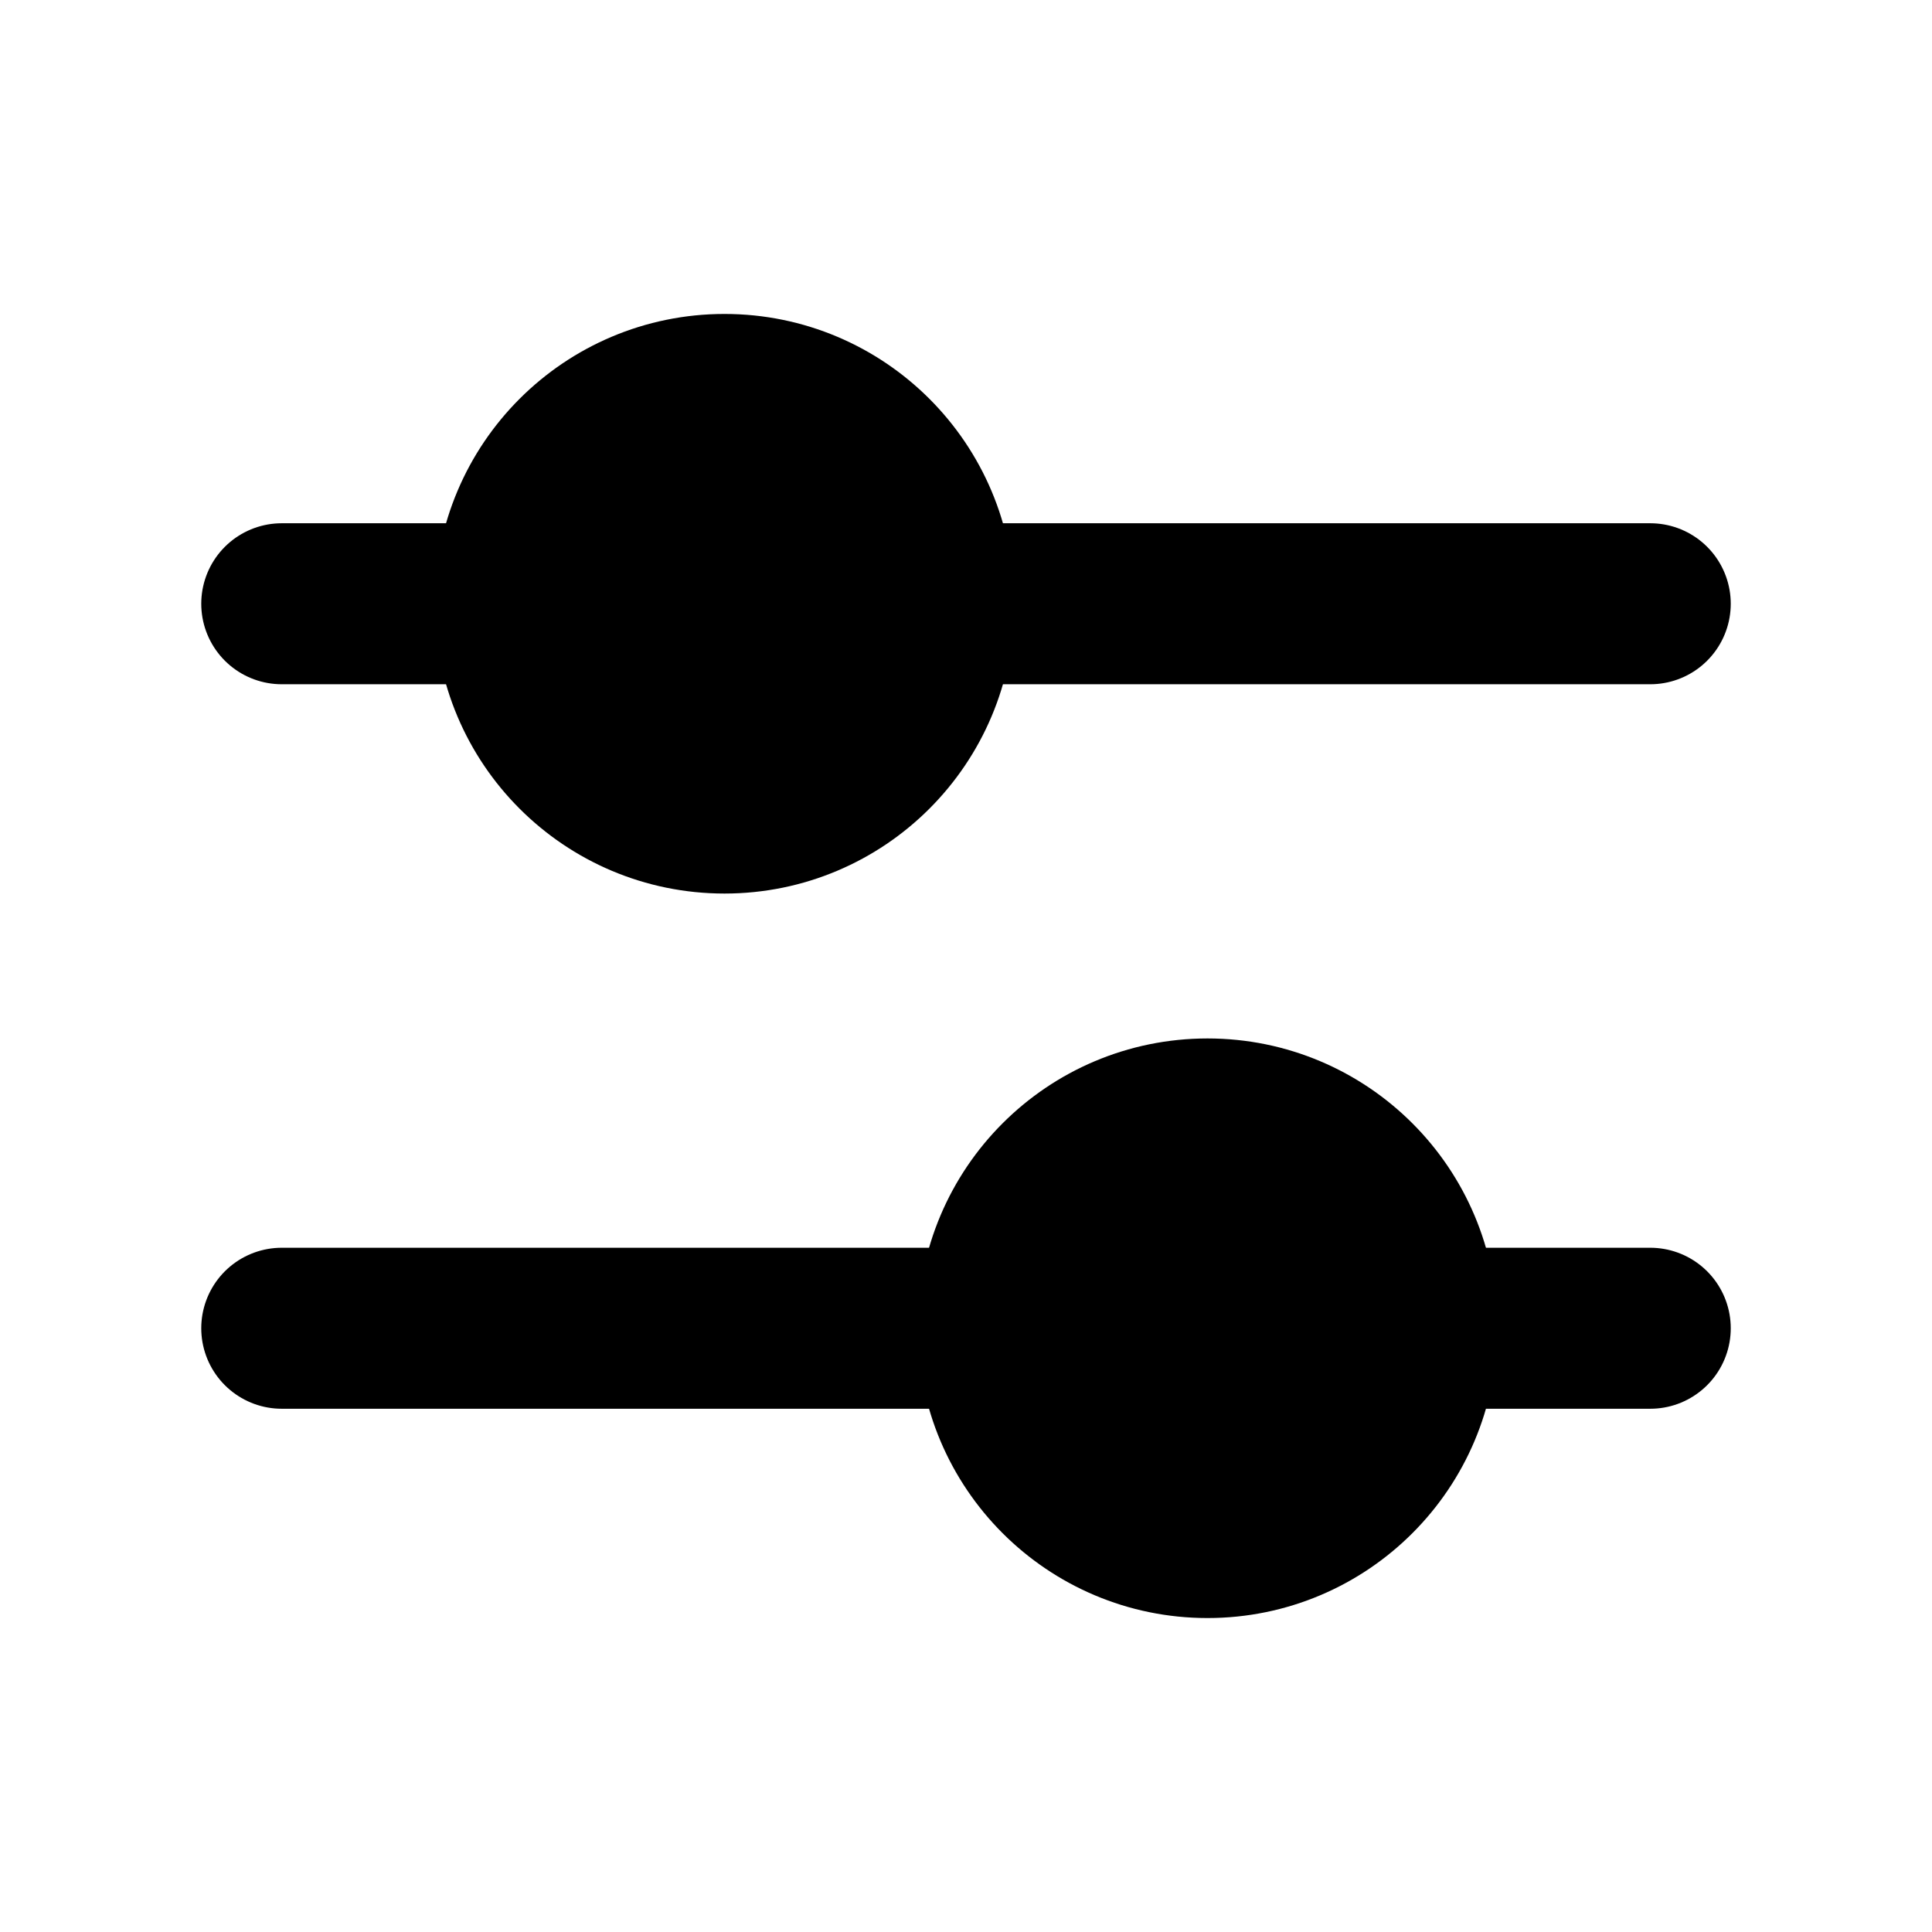
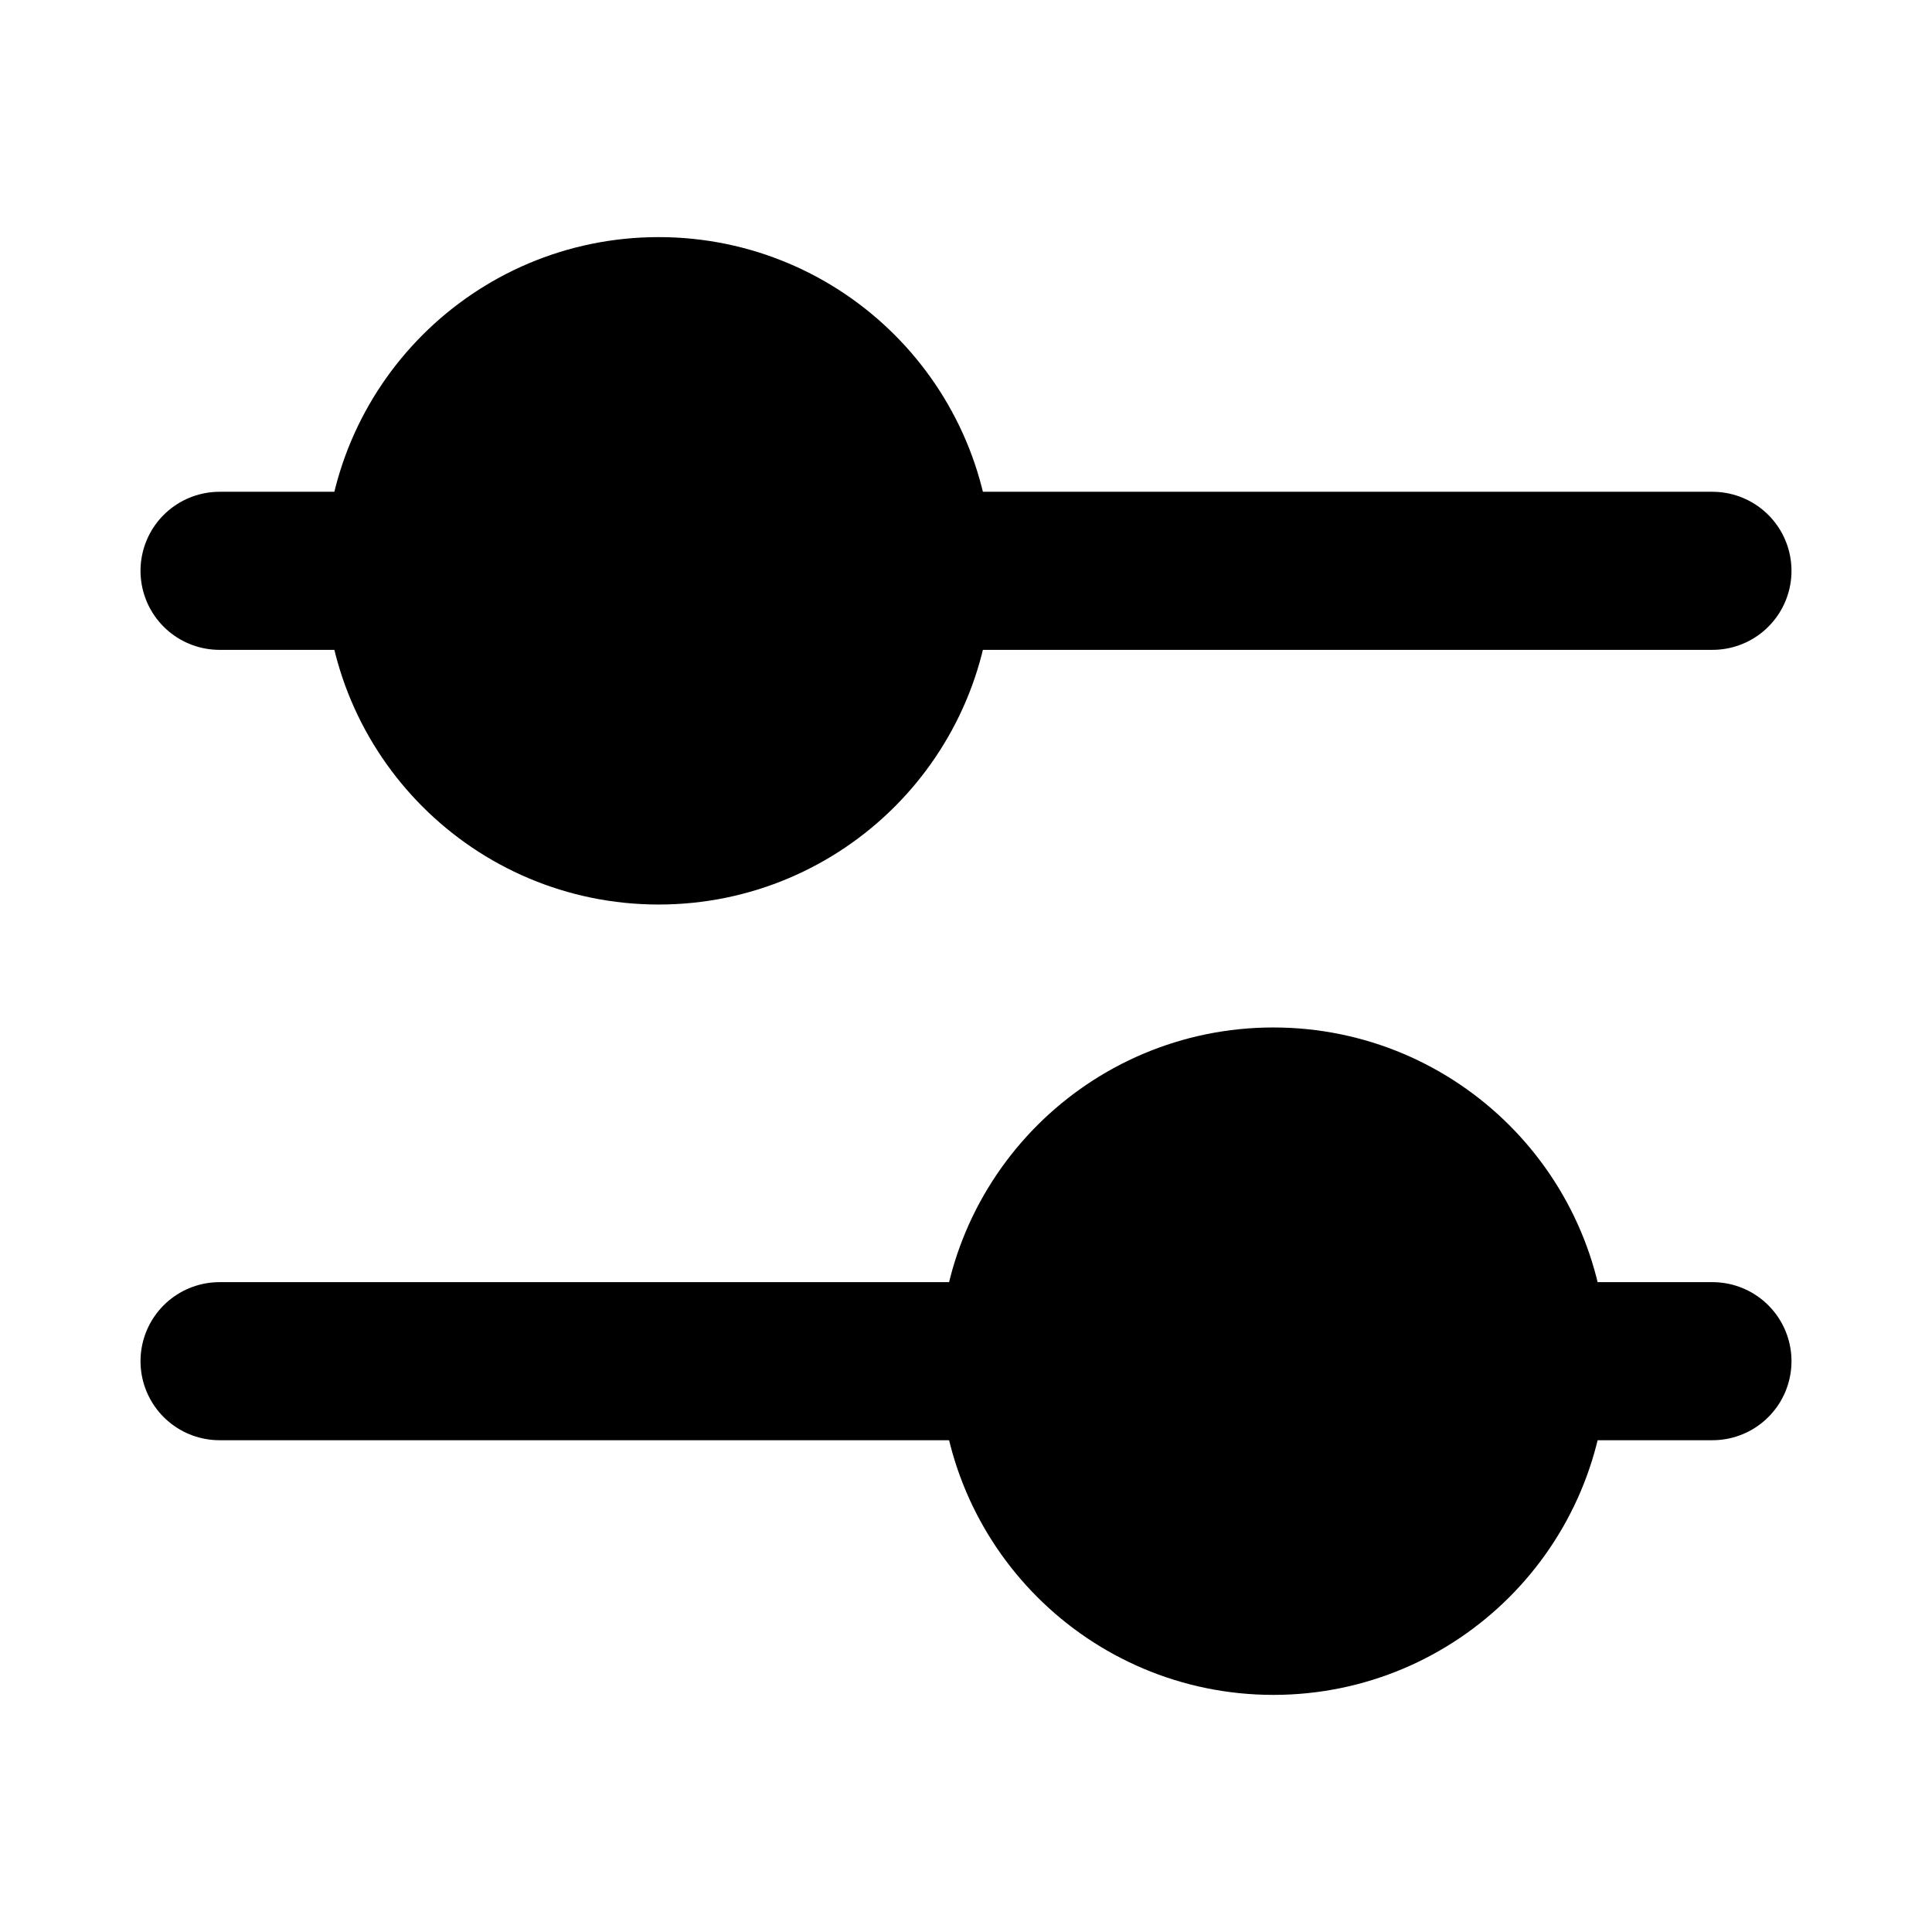
- <svg xmlns="http://www.w3.org/2000/svg" viewBox="0 0 24 24" width="24" height="24" fill="none" stroke="#000000" stroke-width="2" stroke-linecap="round" stroke-linejoin="round">
-   <path d="M3.5 7.5h17M3.5 16.5h17" />
-   <circle cx="9" cy="7.5" r="2.6" fill="#000000" />
-   <circle cx="15" cy="16.5" r="2.6" fill="#000000" />
+ <svg xmlns="http://www.w3.org/2000/svg" viewBox="0 0 22 22" width="22" height="22" fill="none" stroke="#000000" stroke-width="1.8" stroke-linecap="round" stroke-linejoin="round">
+   <path d="M2.5 6.5h17M2.5 15.5h17" />
+   <circle cx="7.5" cy="6.5" r="2.9" fill="#000000" />
+   <circle cx="14.5" cy="15.5" r="2.9" fill="#000000" />
</svg>
